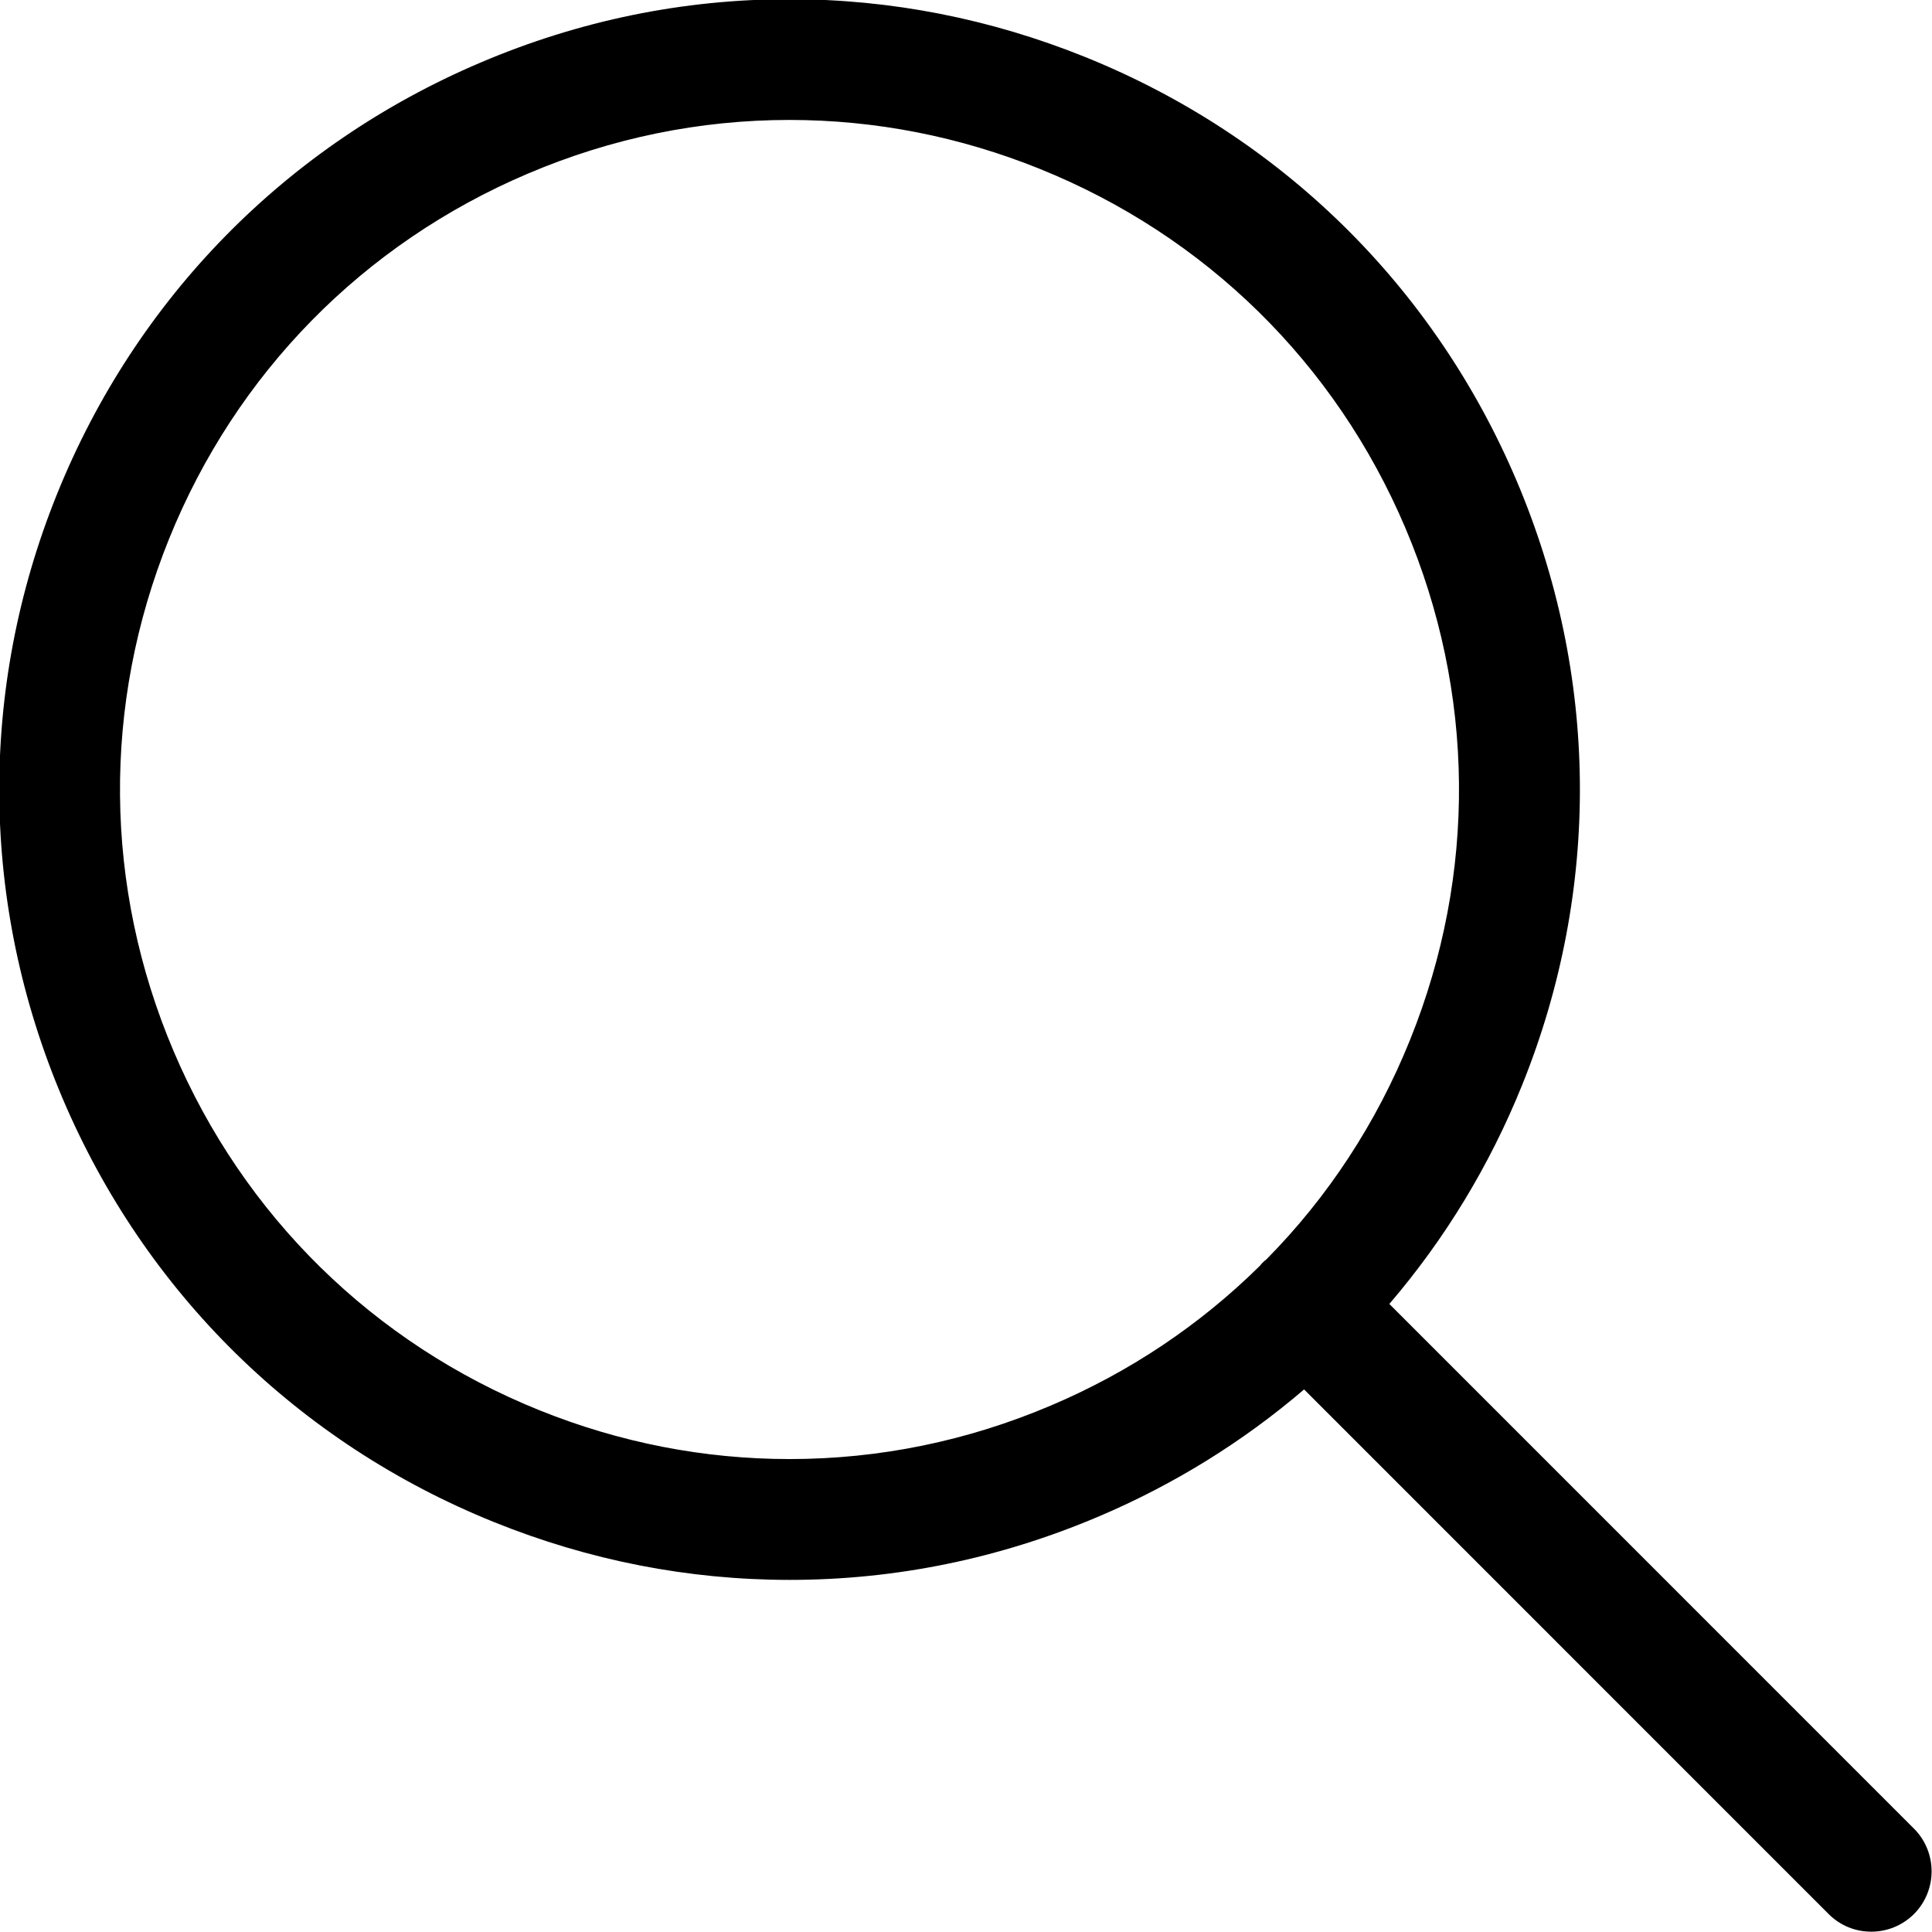
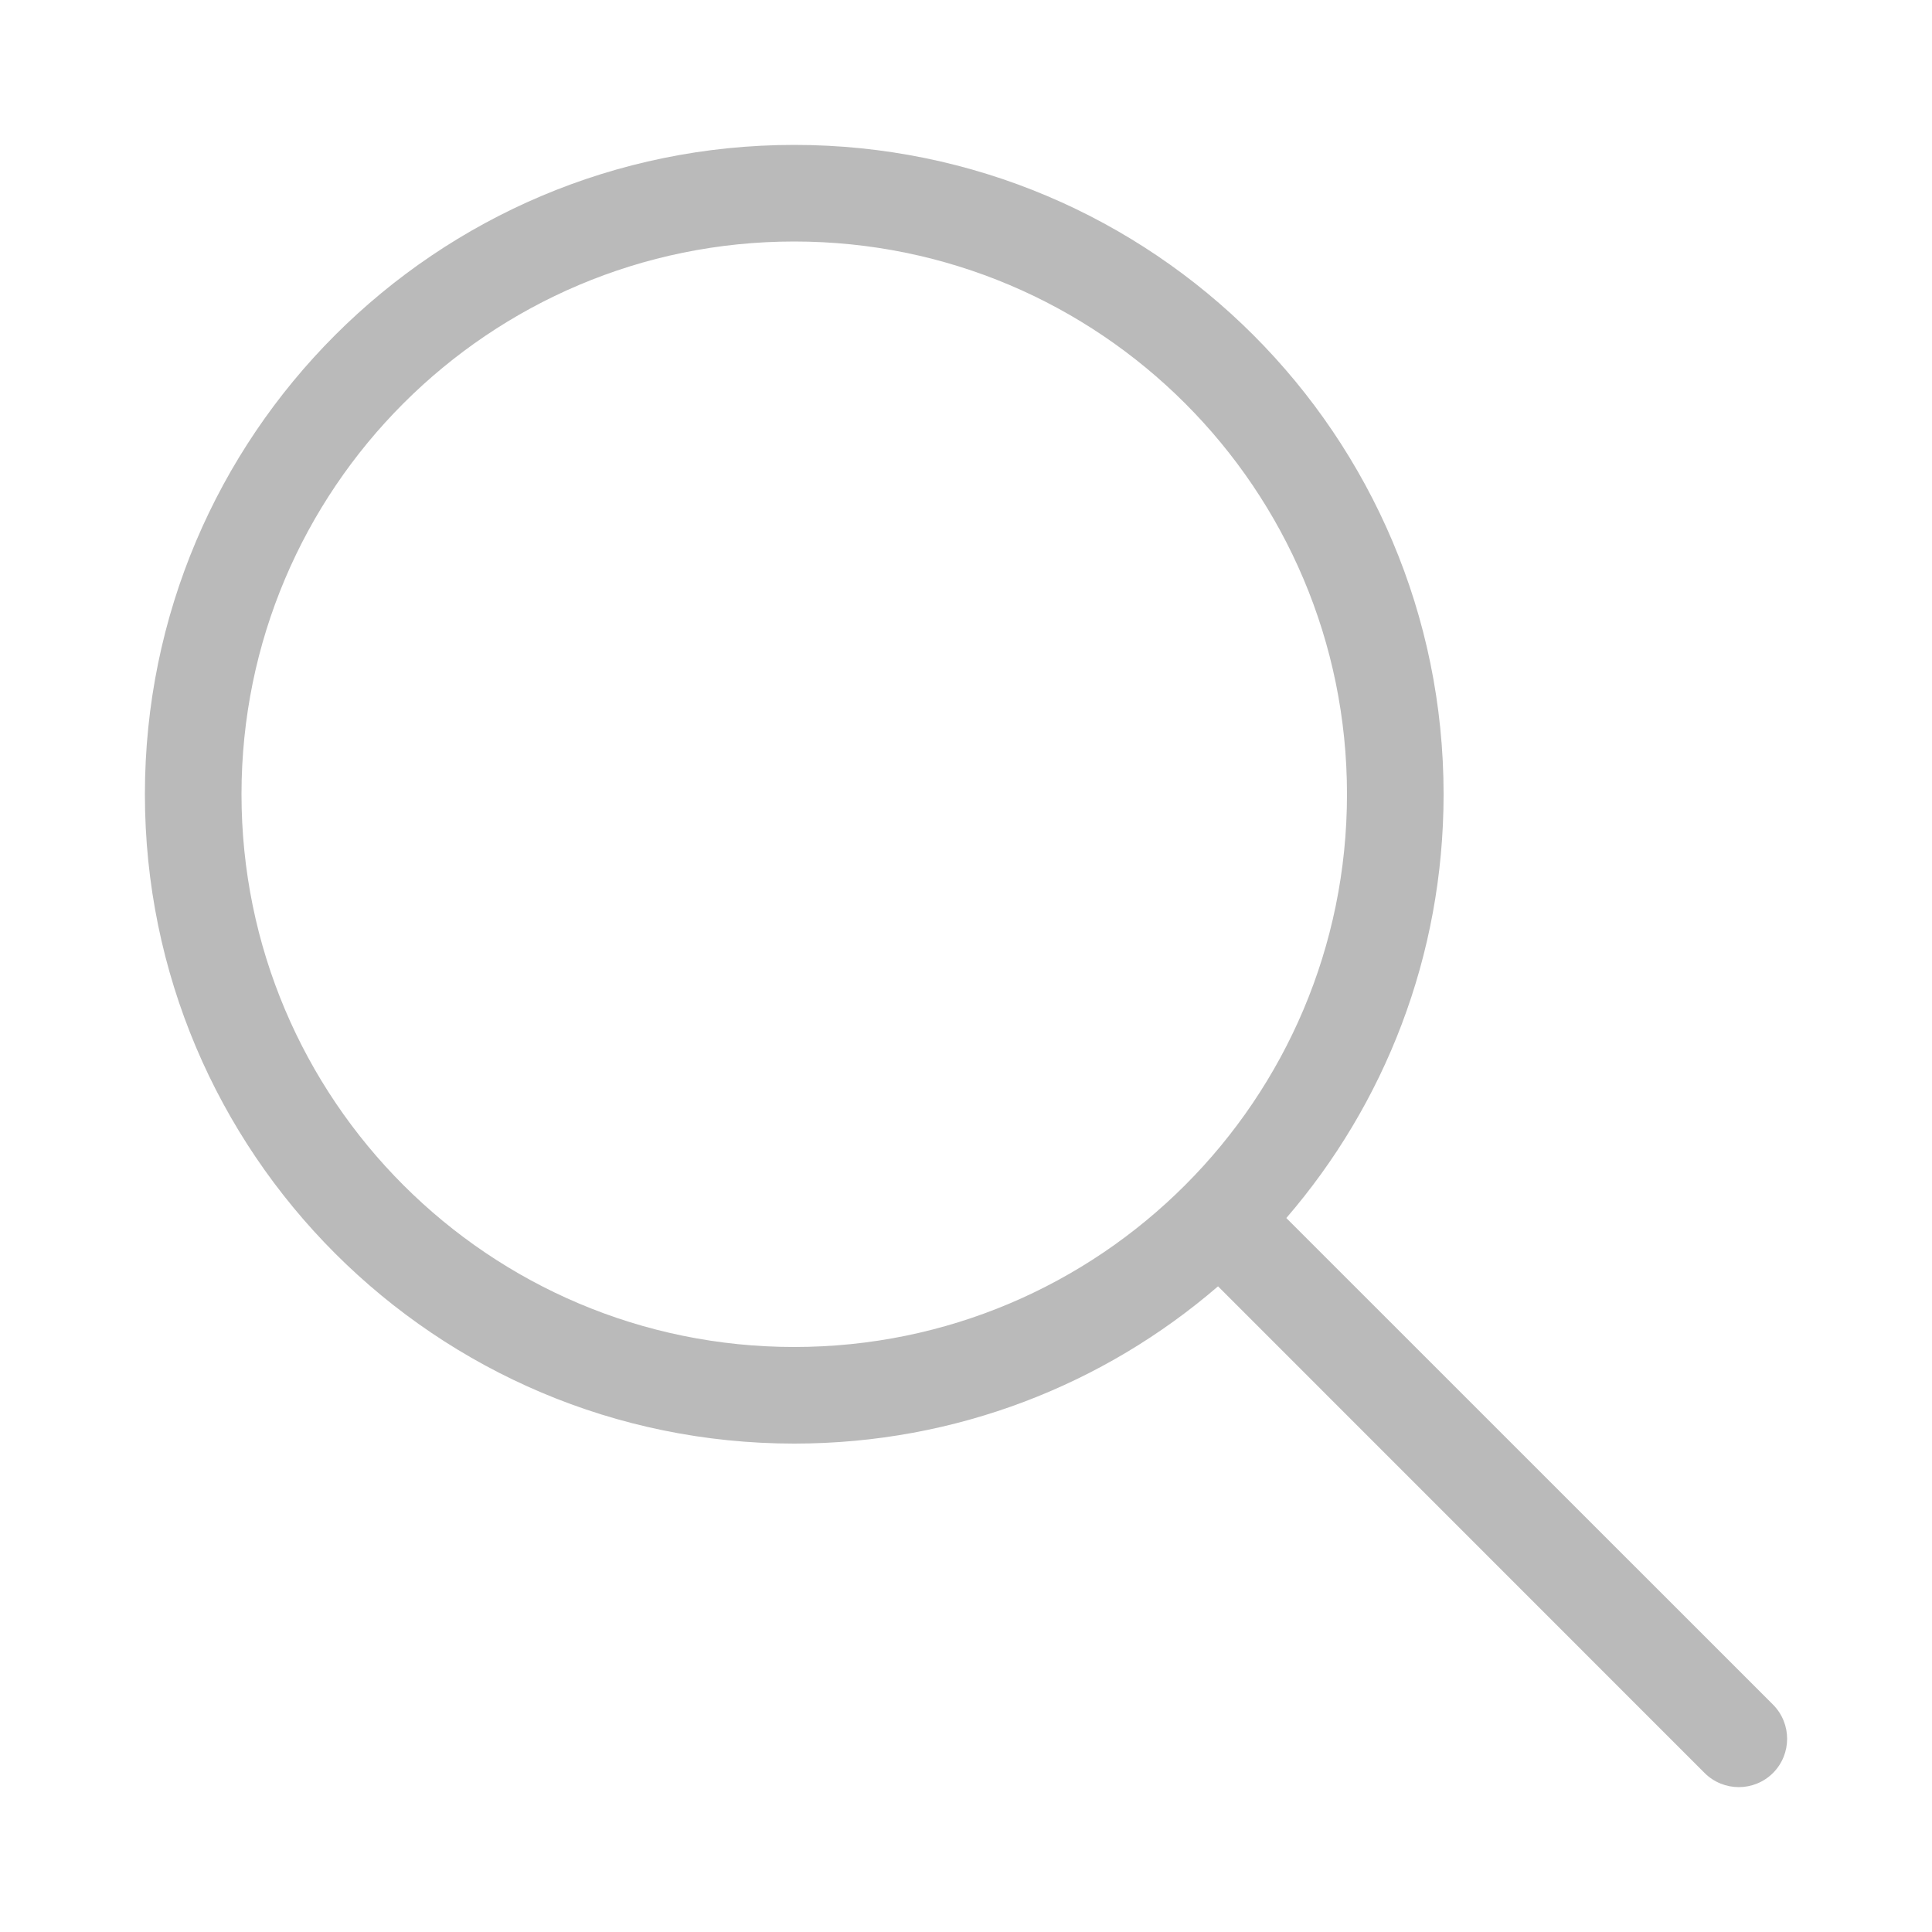
- <svg xmlns="http://www.w3.org/2000/svg" version="1.1" id="Layer_1" x="0px" y="0px" viewBox="0 0 24 24" style="enable-background:new 0 0 24 24;" xml:space="preserve">
-   <g>
-     <path d="M23.245,23.996c-0.2,0-0.389-0.078-0.53-0.22L16.2,17.26c-0.761,0.651-1.618,1.182-2.553,1.579   c-1.229,0.522-2.52,0.787-3.837,0.787c-1.257,0-2.492-0.241-3.673-0.718c-2.431-0.981-4.334-2.849-5.359-5.262   c-1.025-2.412-1.05-5.08-0.069-7.51S3.558,1.802,5.97,0.777C7.199,0.254,8.489-0.01,9.807-0.01c1.257,0,2.492,0.242,3.673,0.718   c2.431,0.981,4.334,2.849,5.359,5.262c1.025,2.413,1.05,5.08,0.069,7.51c-0.402,0.996-0.956,1.909-1.649,2.718l6.517,6.518   c0.292,0.292,0.292,0.768,0,1.061C23.634,23.918,23.445,23.996,23.245,23.996z M9.807,1.49c-1.115,0-2.209,0.224-3.25,0.667   C4.513,3.026,2.93,4.638,2.099,6.697c-0.831,2.059-0.81,4.318,0.058,6.362c0.869,2.044,2.481,3.627,4.54,4.458   c1.001,0.404,2.048,0.608,3.112,0.608c1.115,0,2.209-0.224,3.25-0.667c0.974-0.414,1.847-0.998,2.594-1.736   c0.01-0.014,0.021-0.026,0.032-0.037c0.016-0.016,0.031-0.029,0.045-0.039c0.763-0.771,1.369-1.693,1.786-2.728   c0.831-2.059,0.81-4.318-0.059-6.362c-0.868-2.044-2.481-3.627-4.54-4.458C11.918,1.695,10.871,1.49,9.807,1.49z" />
-   </g>
+ <svg xmlns="http://www.w3.org/2000/svg" width="20" height="20" viewBox="0 0 20 20" fill="none">
+   <path fill-rule="evenodd" clip-rule="evenodd" d="M8.222 2.5C5.062 2.5 2.5 5.062 2.5 8.222C2.5 11.383 5.062 13.944 8.222 13.944C11.383 13.944 13.944 11.383 13.944 8.222C13.944 5.062 11.383 2.5 8.222 2.5ZM1.5 8.222C1.5 4.51 4.51 1.5 8.222 1.5C11.935 1.5 14.944 4.51 14.944 8.222C14.944 9.899 14.331 11.432 13.316 12.609L18.354 17.646C18.549 17.842 18.549 18.158 18.354 18.354C18.158 18.549 17.842 18.549 17.646 18.354L12.609 13.316C11.432 14.331 9.899 14.944 8.222 14.944C4.51 14.944 1.5 11.935 1.5 8.222Z" fill="#BABABA" />
</svg>
